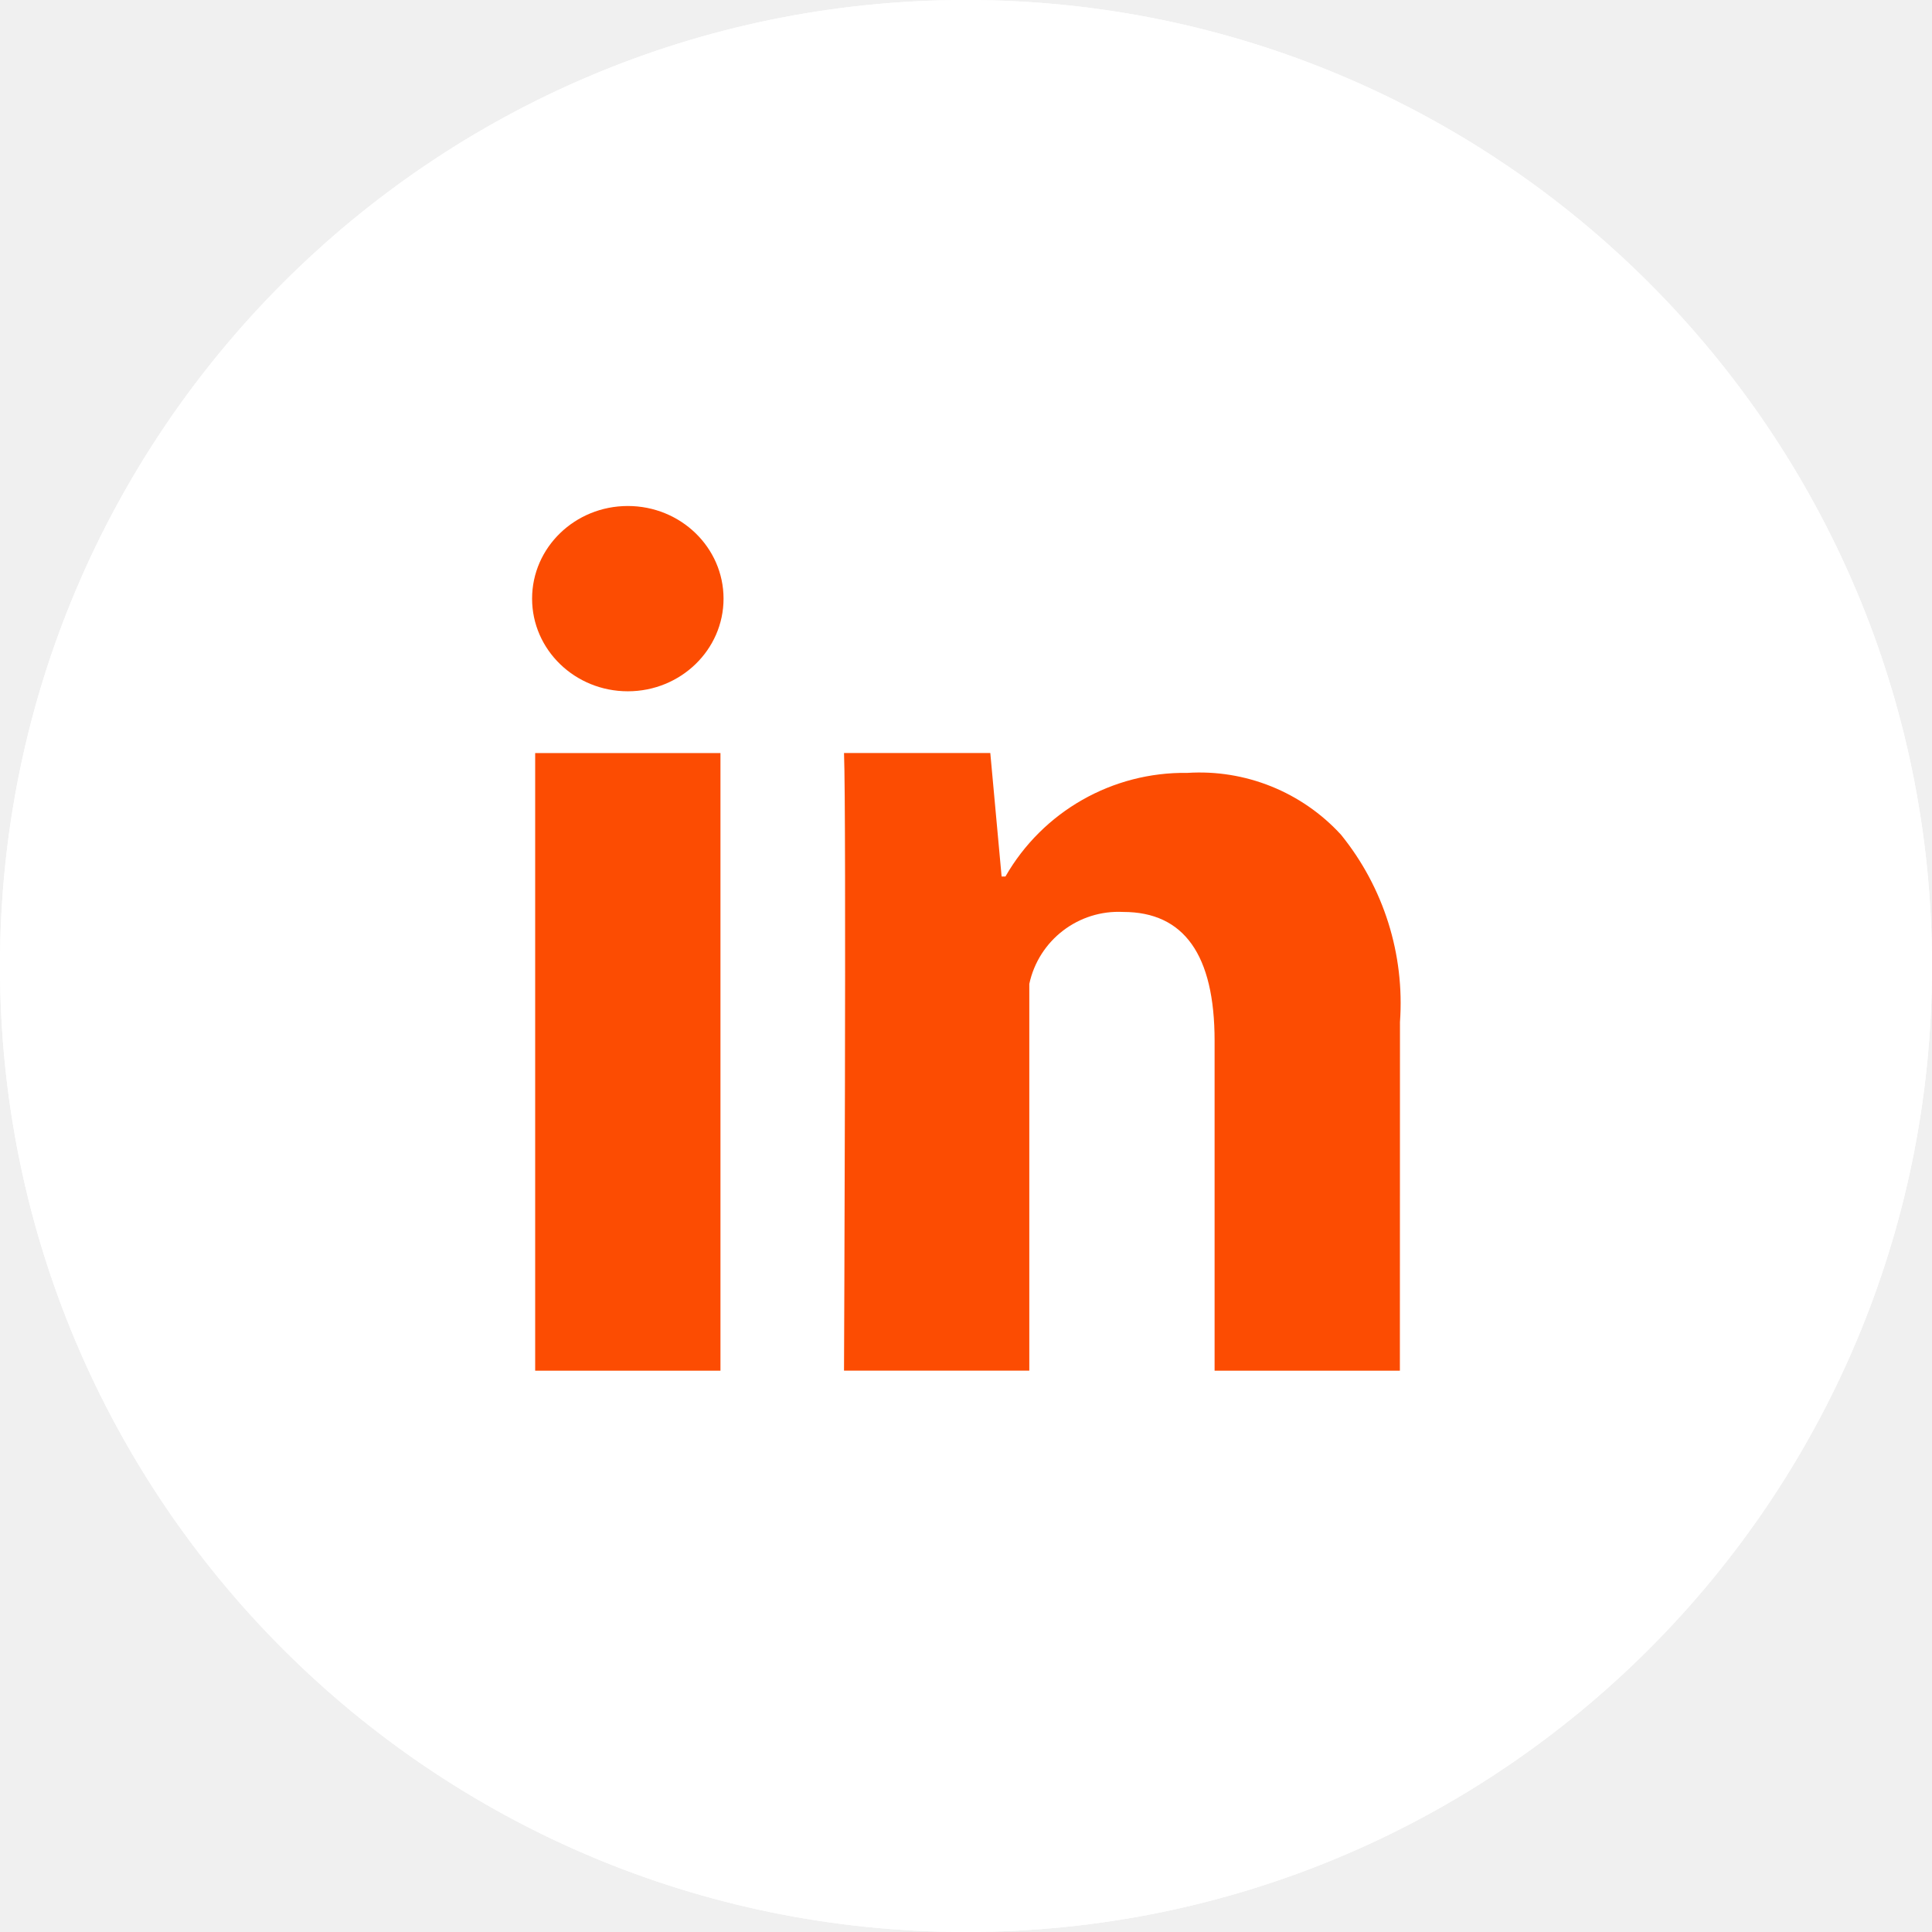
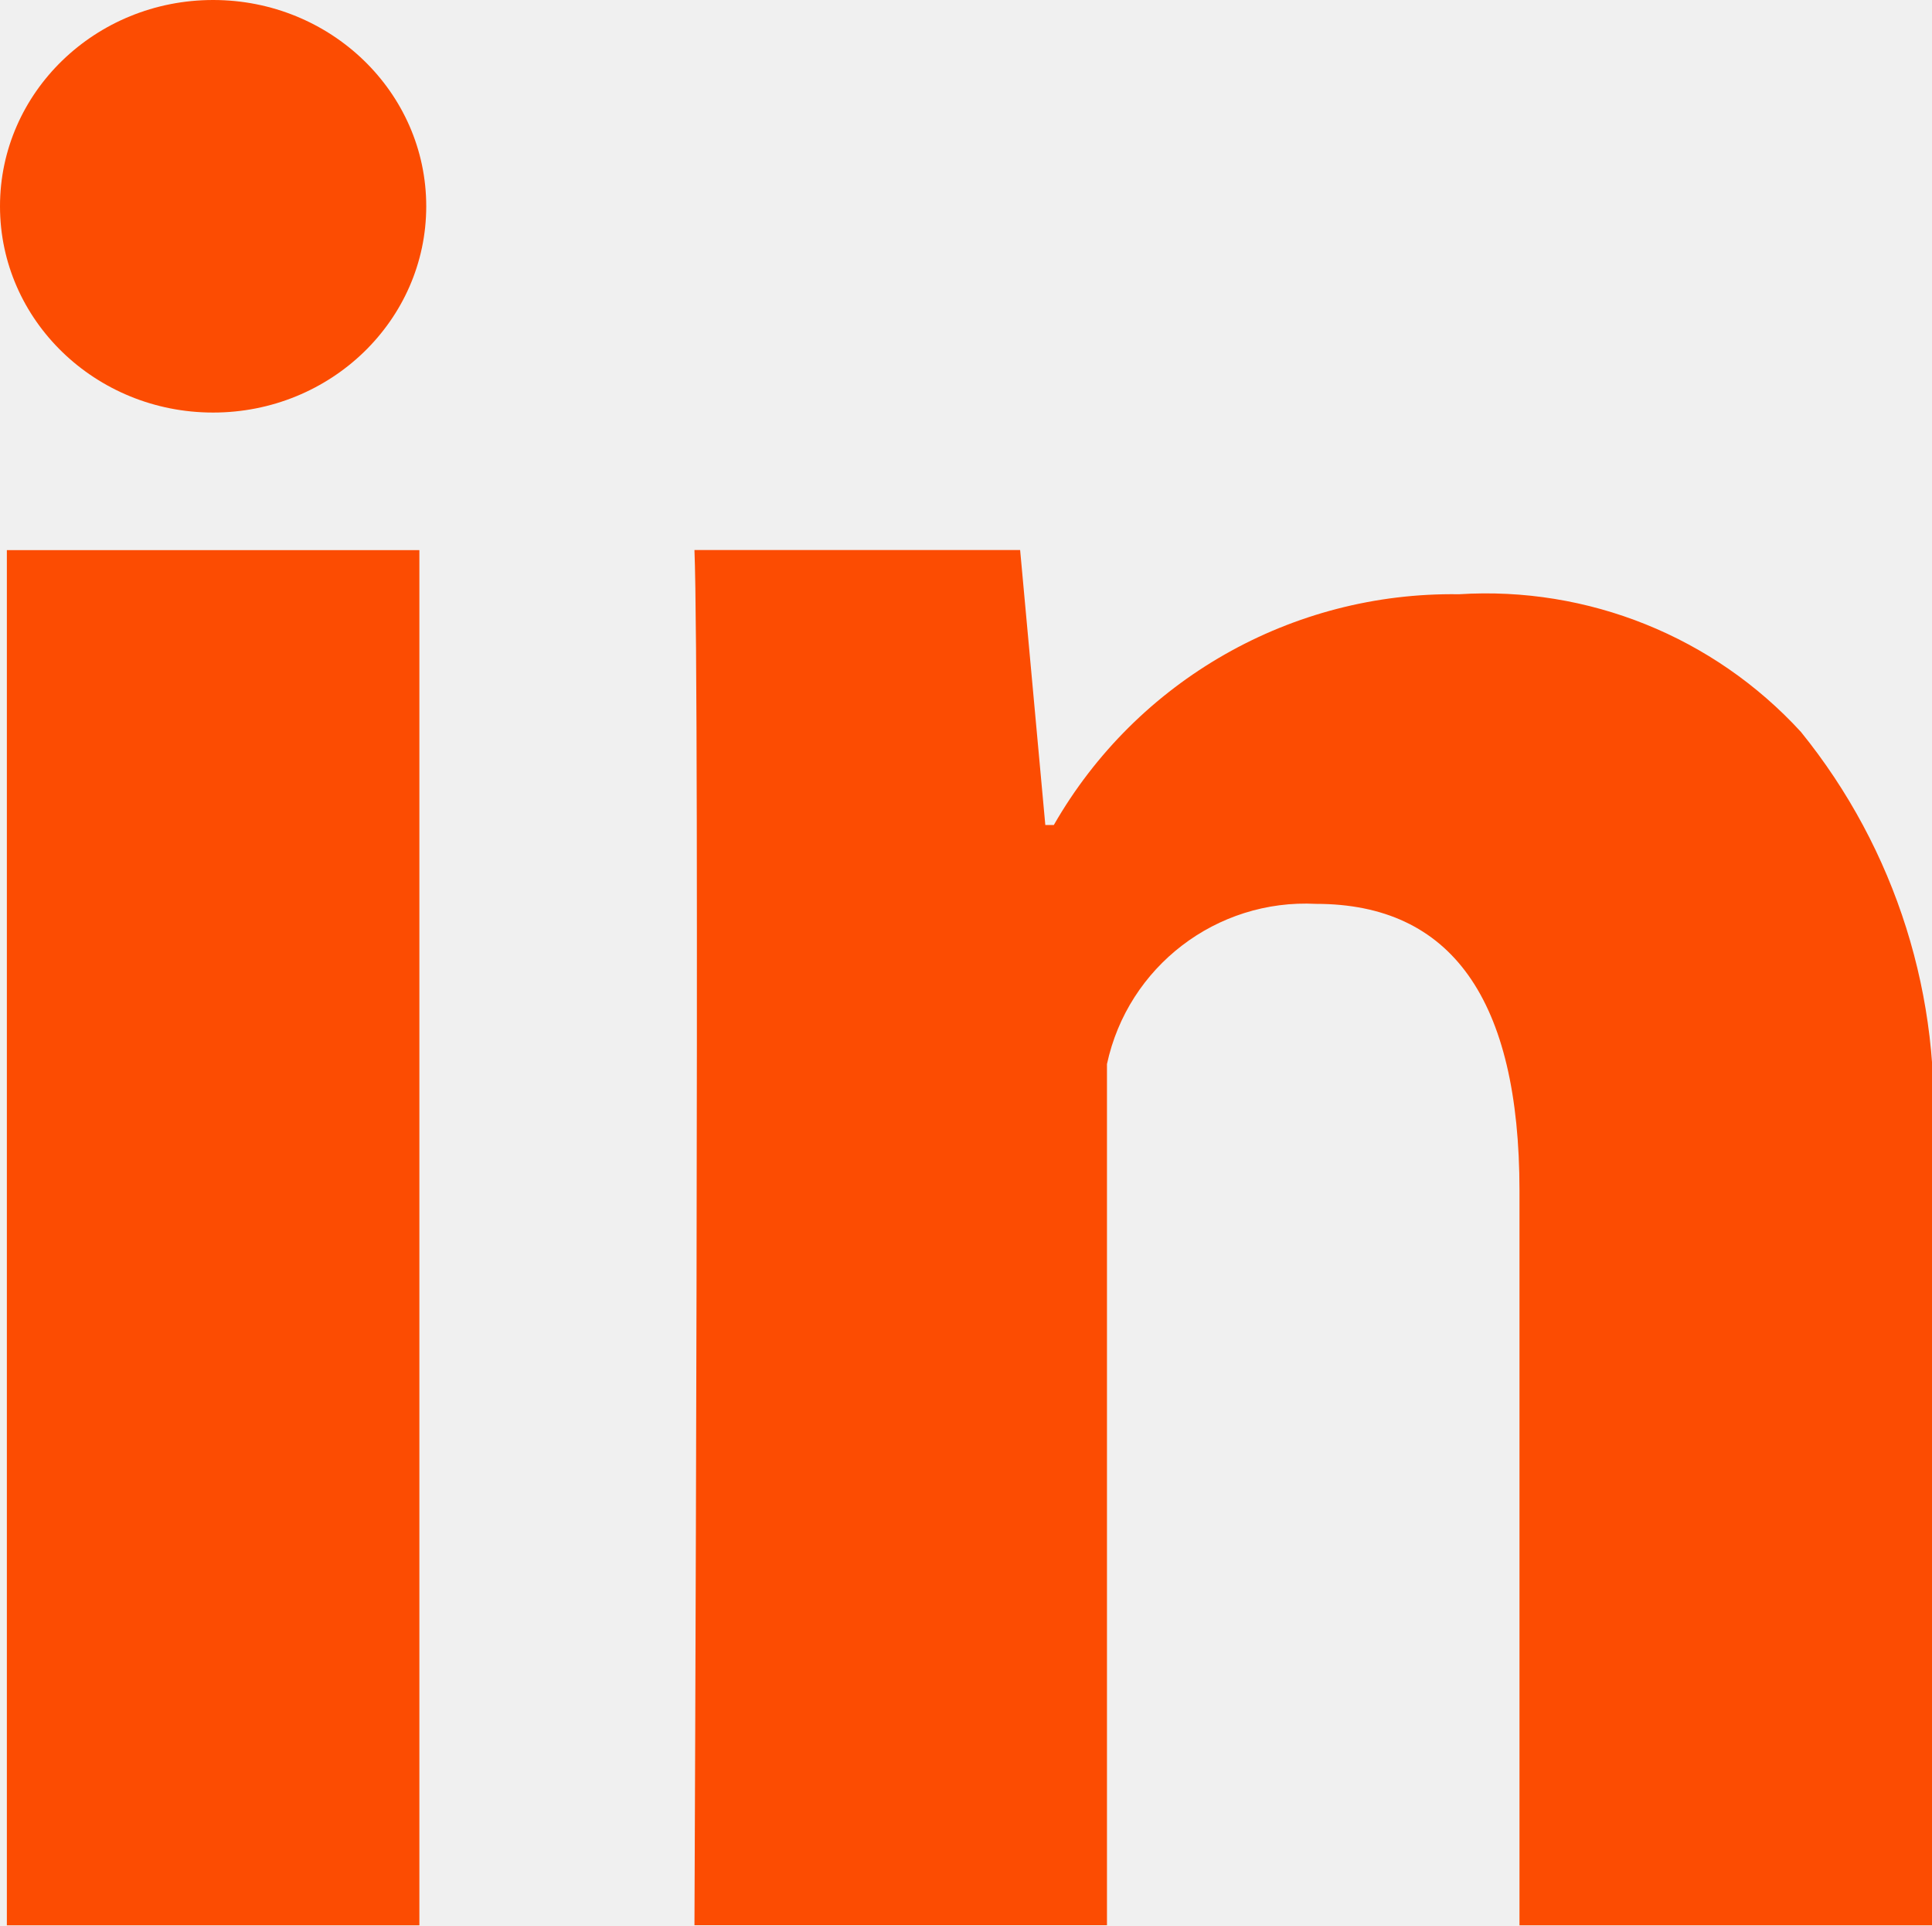
- <svg xmlns="http://www.w3.org/2000/svg" width="42" height="42" viewBox="0 0 42 42">
-   <g id="icon-linkedin-orange" transform="translate(6948.75 7301.201)">
-     <g id="icon-linkedin-orange-2" data-name="icon-linkedin-orange" transform="translate(-7447.75 -11468.201)">
-       <g id="Ellipse_6" data-name="Ellipse 6" transform="translate(499 4167)" fill="#fff" stroke="#fff" stroke-width="1">
-         <circle cx="21" cy="21" r="21" stroke="none" />
-         <circle cx="21" cy="21" r="20.5" fill="none" />
-       </g>
+ <svg xmlns="http://www.w3.org/2000/svg" width="18.865" height="18.798" viewBox="0 0 18.865 18.798">
+   <g transform="translate(-4.95 -5)">
+     <g transform="translate(5.017 10.371)">
+       <path d="M9.028,22.427H5V9H9.028Zm14.77,0H19.77V15.254c0-1.869-.666-2.8-1.986-2.8a1.984,1.984,0,0,0-2.042,1.564v8.408H11.714s.054-12.085,0-13.427h3.18l.246,2.685h.083a4.483,4.483,0,0,1,3.956-2.253,4.17,4.17,0,0,1,3.339,1.344A5.811,5.811,0,0,1,23.8,14.845Z" transform="translate(-5 -9)" fill="#fc4c02" />
    </g>
-     <g id="_216394_linkedin_social_icon" data-name="216394_linkedin_social_icon" transform="translate(-6942.133 -7295.201)">
-       <g id="Group_137" data-name="Group 137" transform="translate(5.017 10.371)">
-         <path id="Path_137" data-name="Path 137" d="M9.028,22.427H5V9H9.028Zm14.77,0H19.77V15.254c0-1.869-.666-2.8-1.986-2.8a1.984,1.984,0,0,0-2.042,1.564v8.408H11.714s.054-12.085,0-13.427h3.18l.246,2.685h.083a4.483,4.483,0,0,1,3.956-2.253,4.17,4.17,0,0,1,3.339,1.344A5.811,5.811,0,0,1,23.8,14.845Z" transform="translate(-5 -9)" fill="#fc4c02" />
-       </g>
-       <g id="Group_138" data-name="Group 138" transform="translate(4.95 5)">
-         <ellipse id="Ellipse_7" data-name="Ellipse 7" cx="2.081" cy="2.014" rx="2.081" ry="2.014" fill="#fc4c02" />
-       </g>
+     <g transform="translate(4.95 5)">
+       <ellipse cx="2.081" cy="2.014" rx="2.081" ry="2.014" fill="#fc4c02" />
    </g>
  </g>
</svg>
